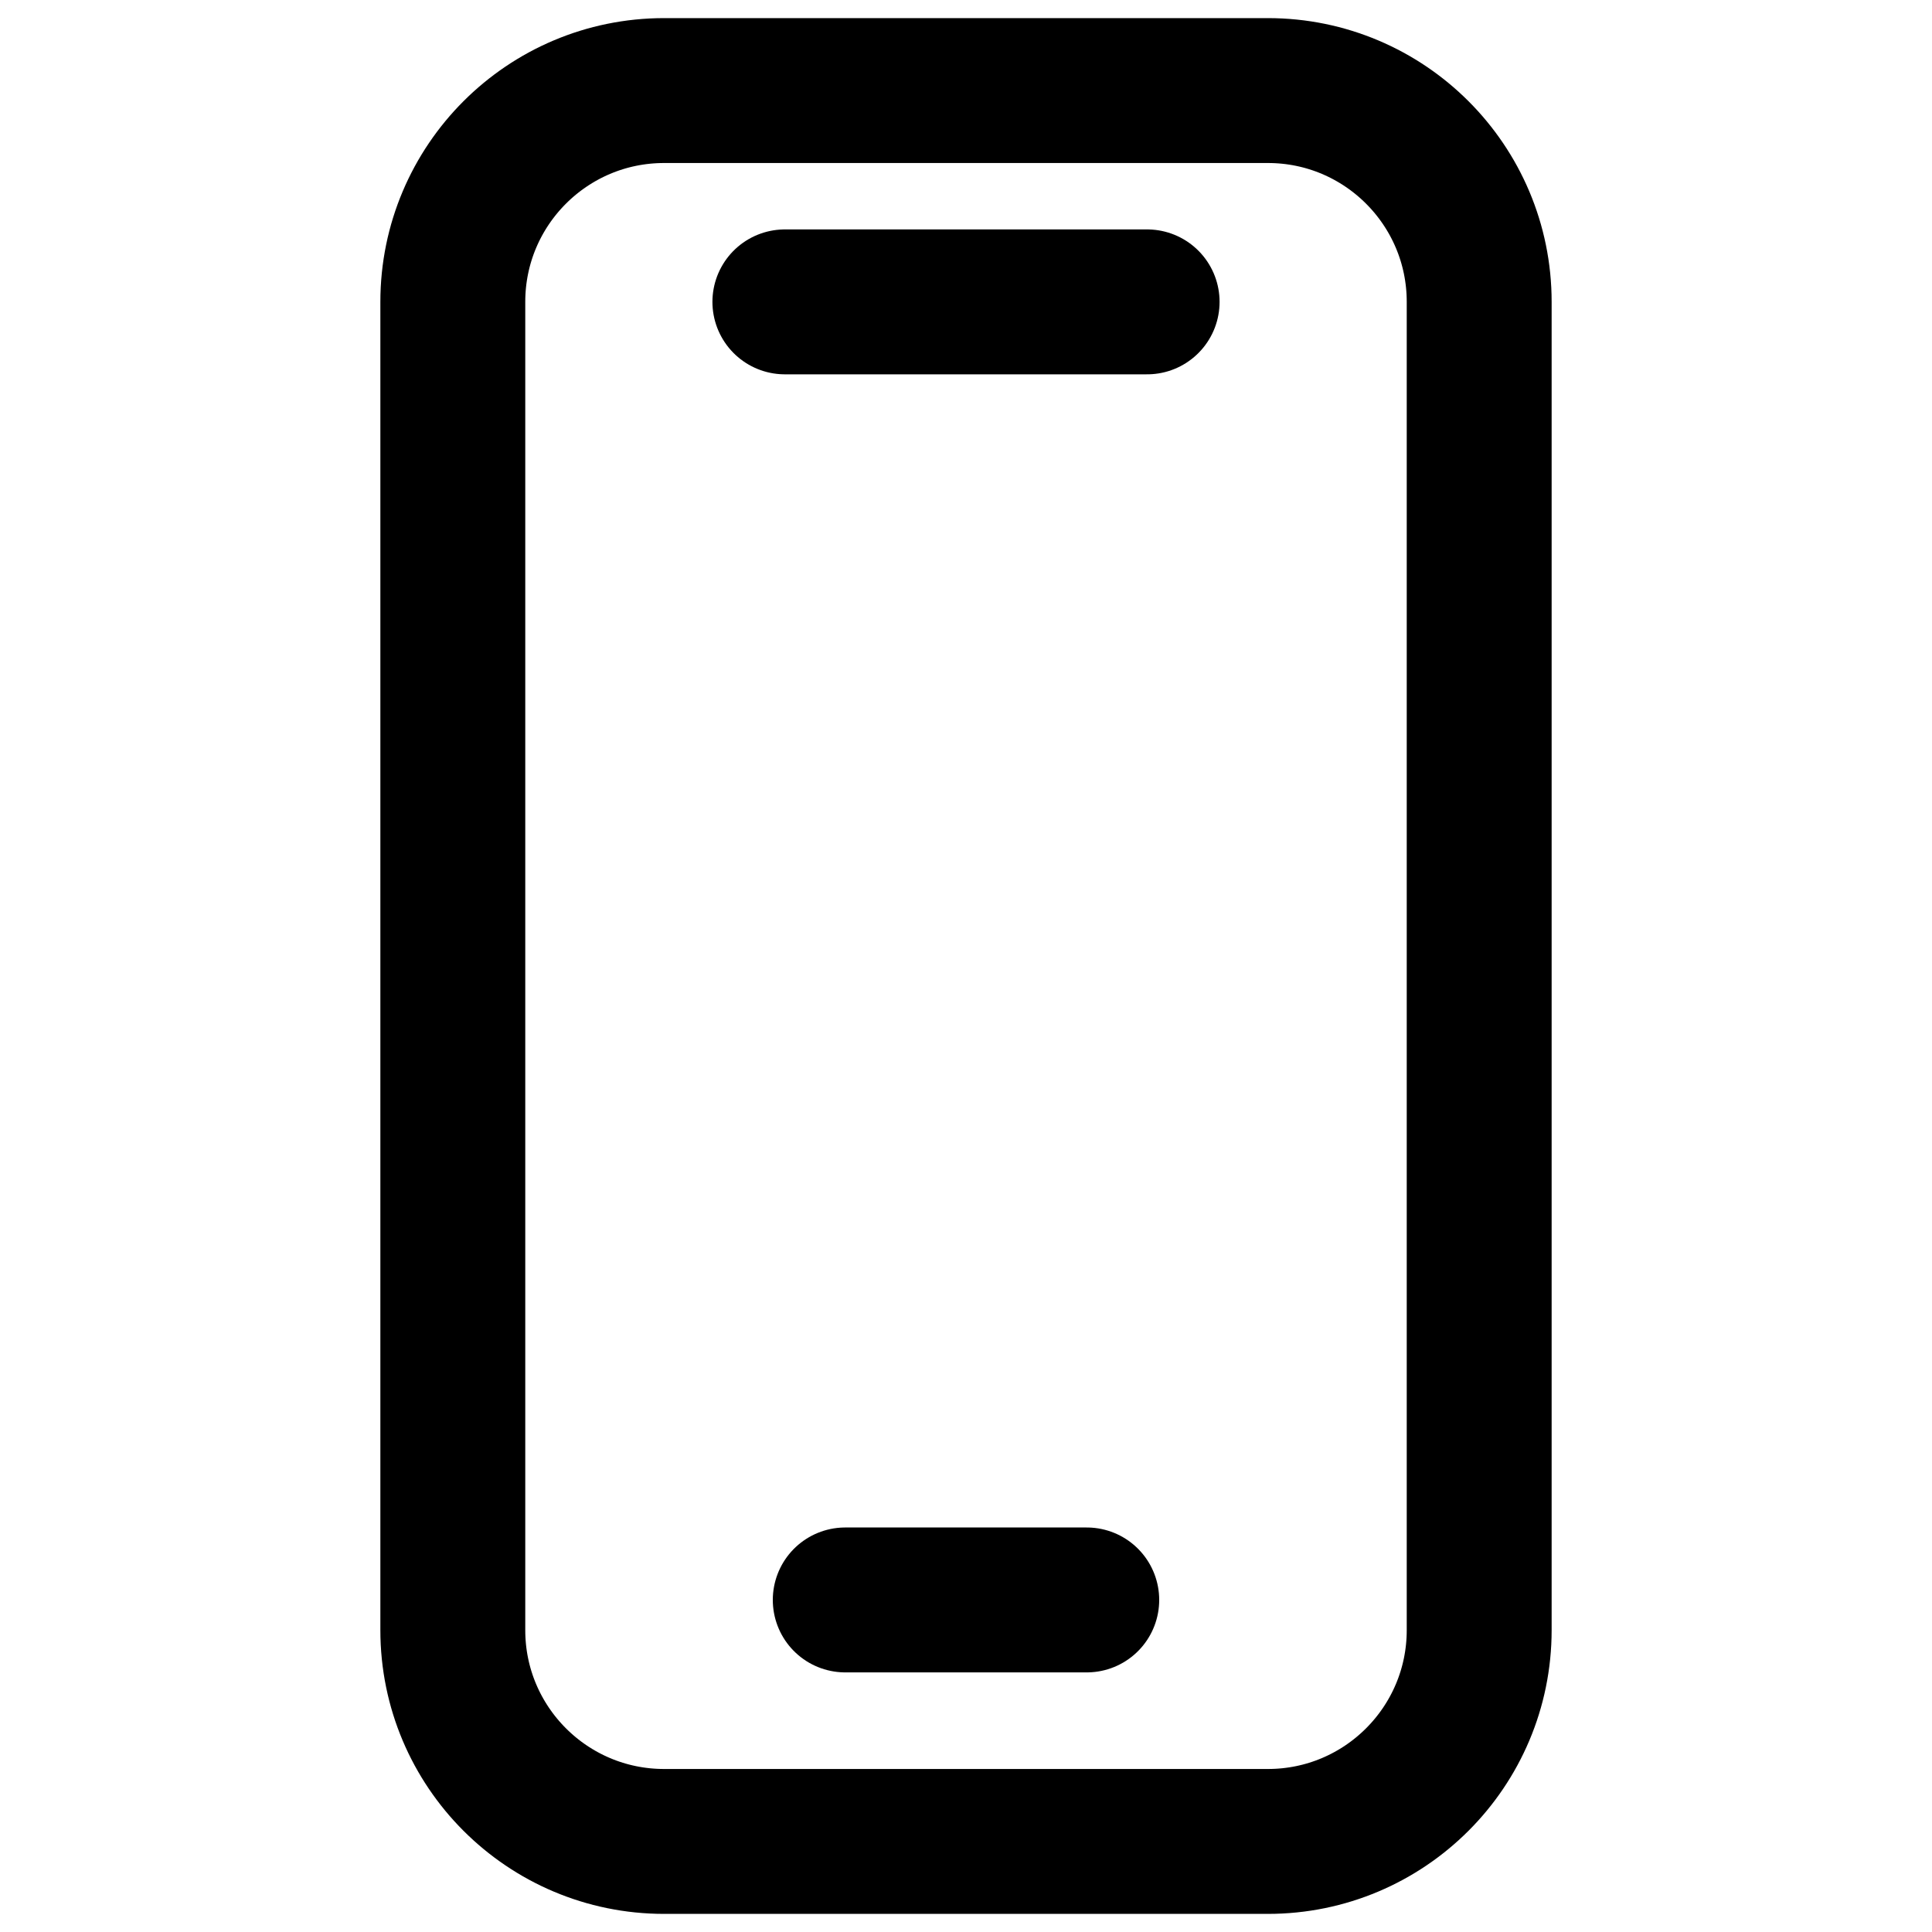
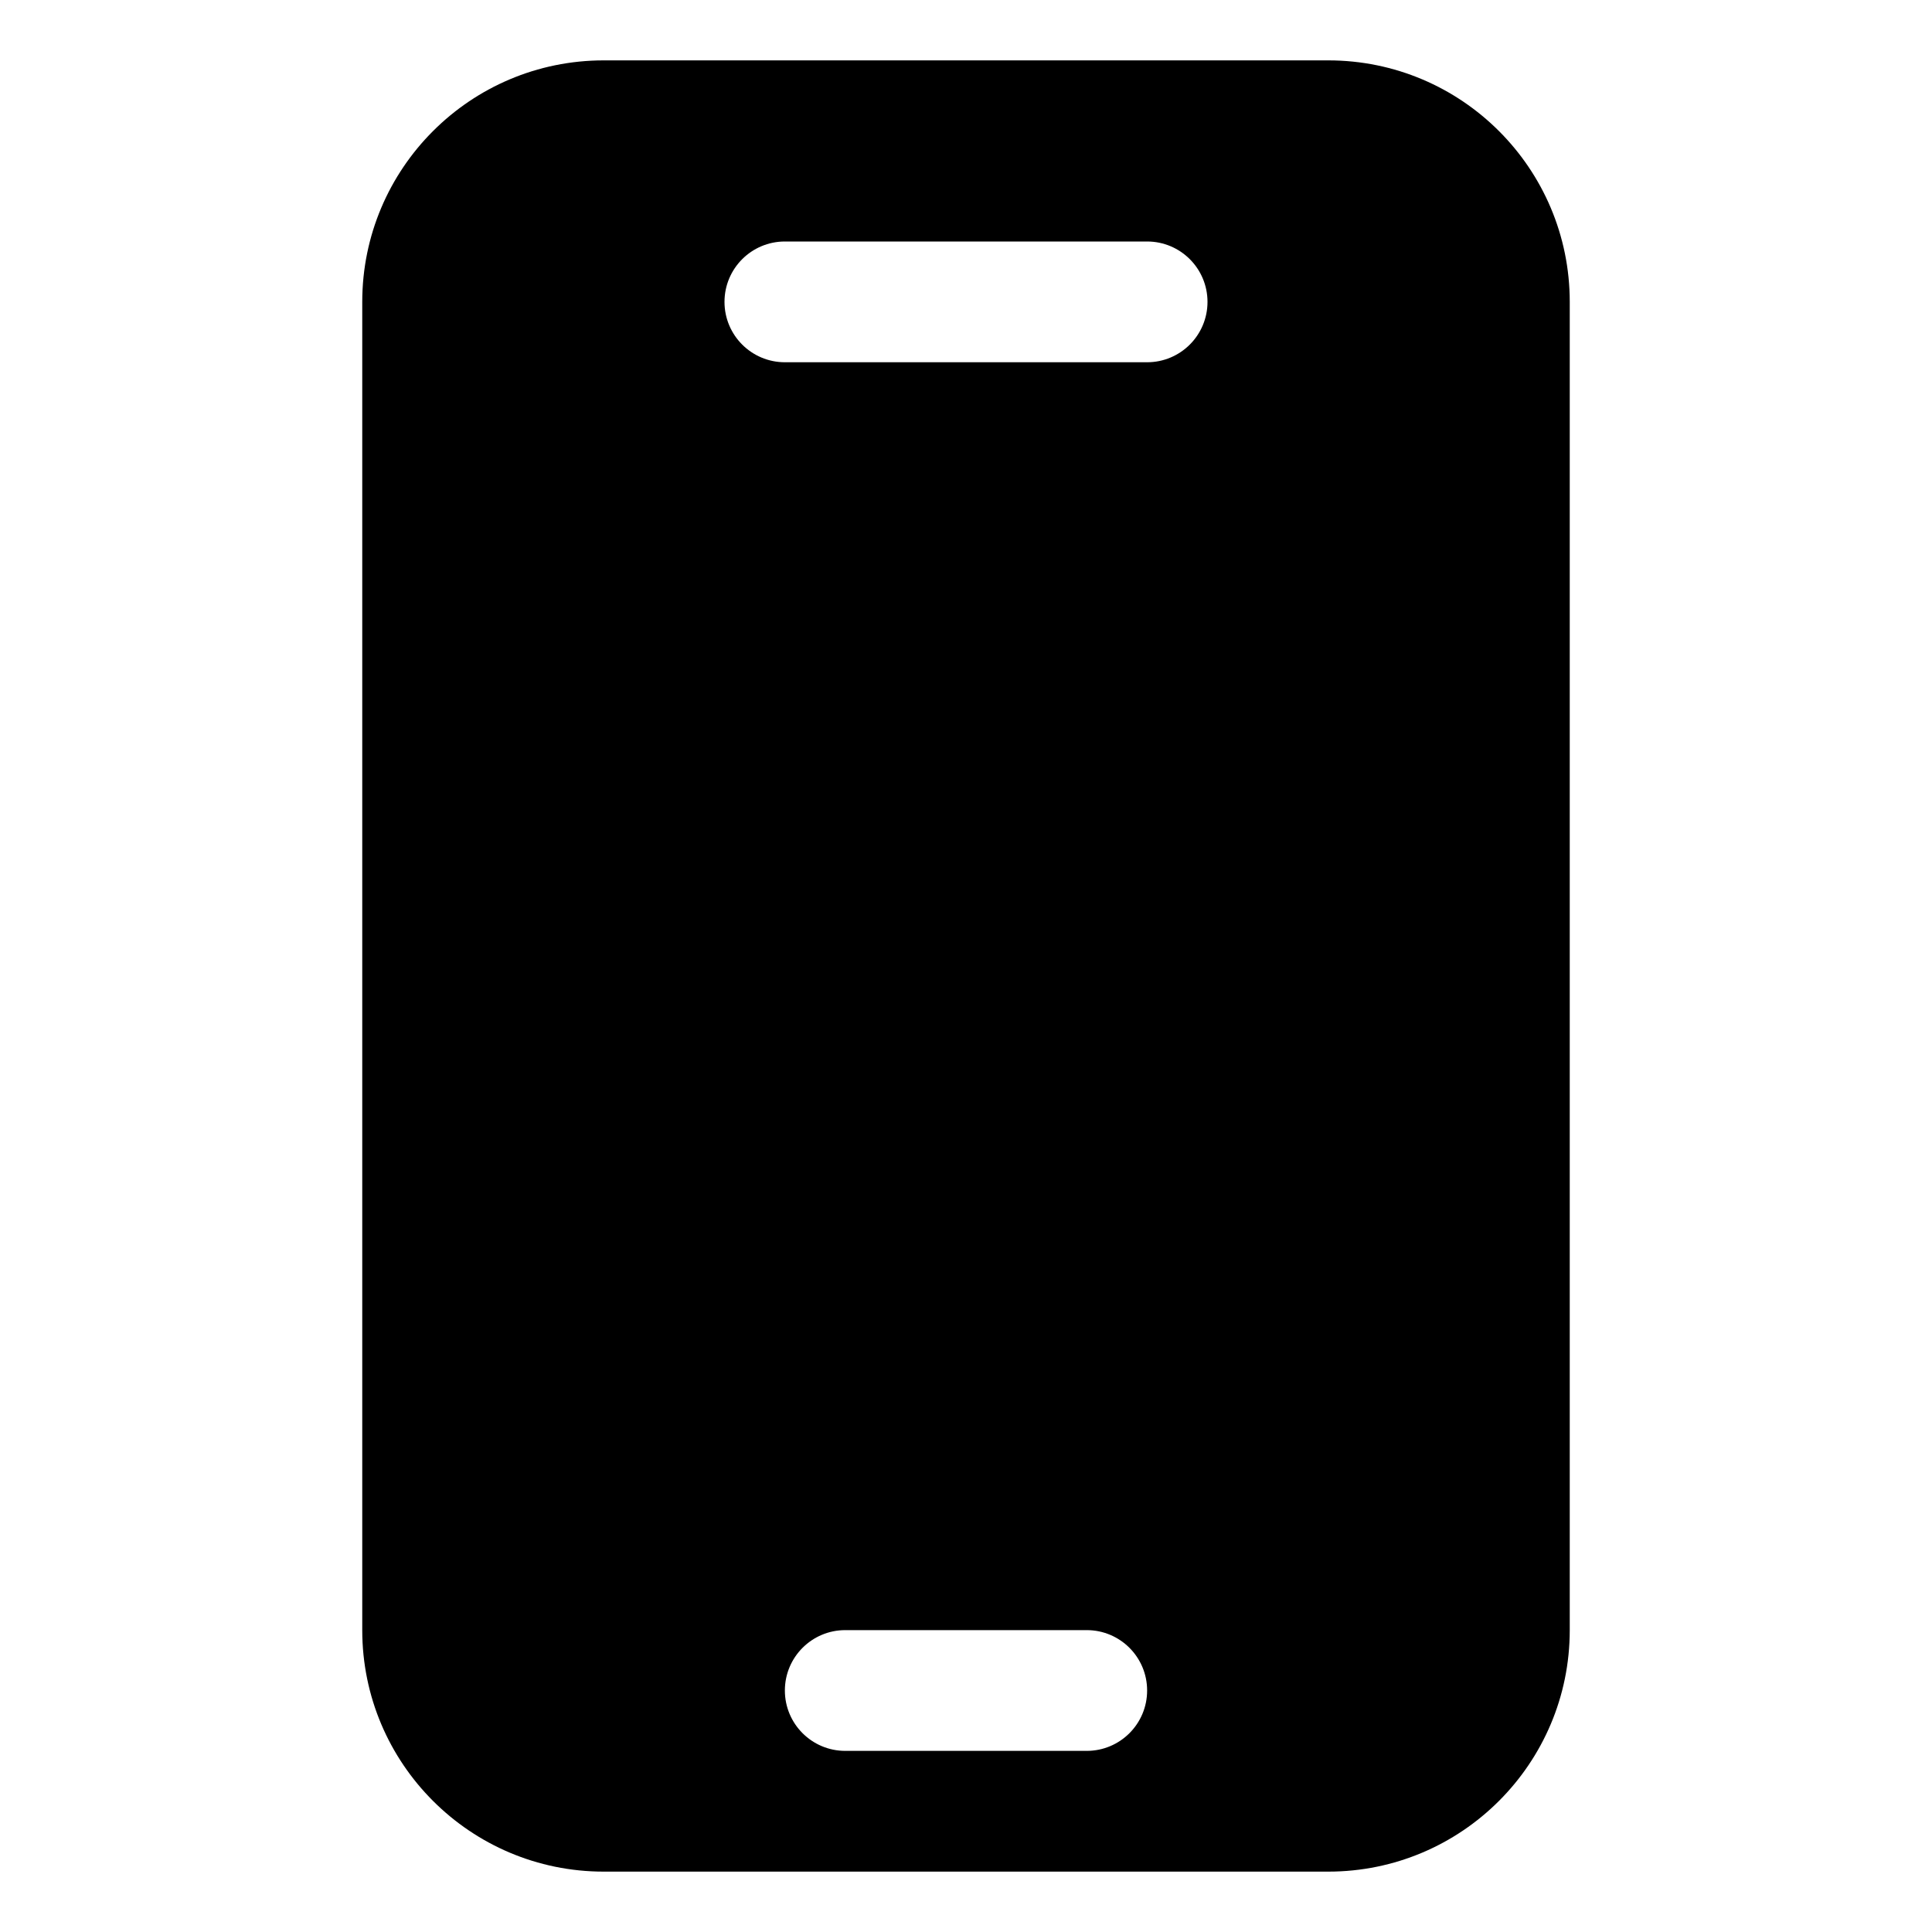
- <svg xmlns="http://www.w3.org/2000/svg" viewBox="0 0 32 32" fill="none" stroke="currentColor" stroke-width="2.4" stroke-linecap="round">
-   <rect x="7.5" y="1.5" width="17" height="29" rx="3.5" />
-   <path d="M13 5h6M14 26.5h4" />
+ <svg xmlns="http://www.w3.org/2000/svg" viewBox="0 0 32 32" fill="currentColor">
+   <path fill-rule="evenodd" d="M10 1h12a4 4 0 0 1 4 4v22a4 4 0 0 1-4 4H10a4 4 0 0 1-4-4V5a4 4 0 0 1 4-4Zm3 3a1 1 0 0 0 0 2h6a1 1 0 0 0 0-2Zm1 23a1 1 0 0 0 0 2h4a1 1 0 0 0 0-2Z" />
</svg>
